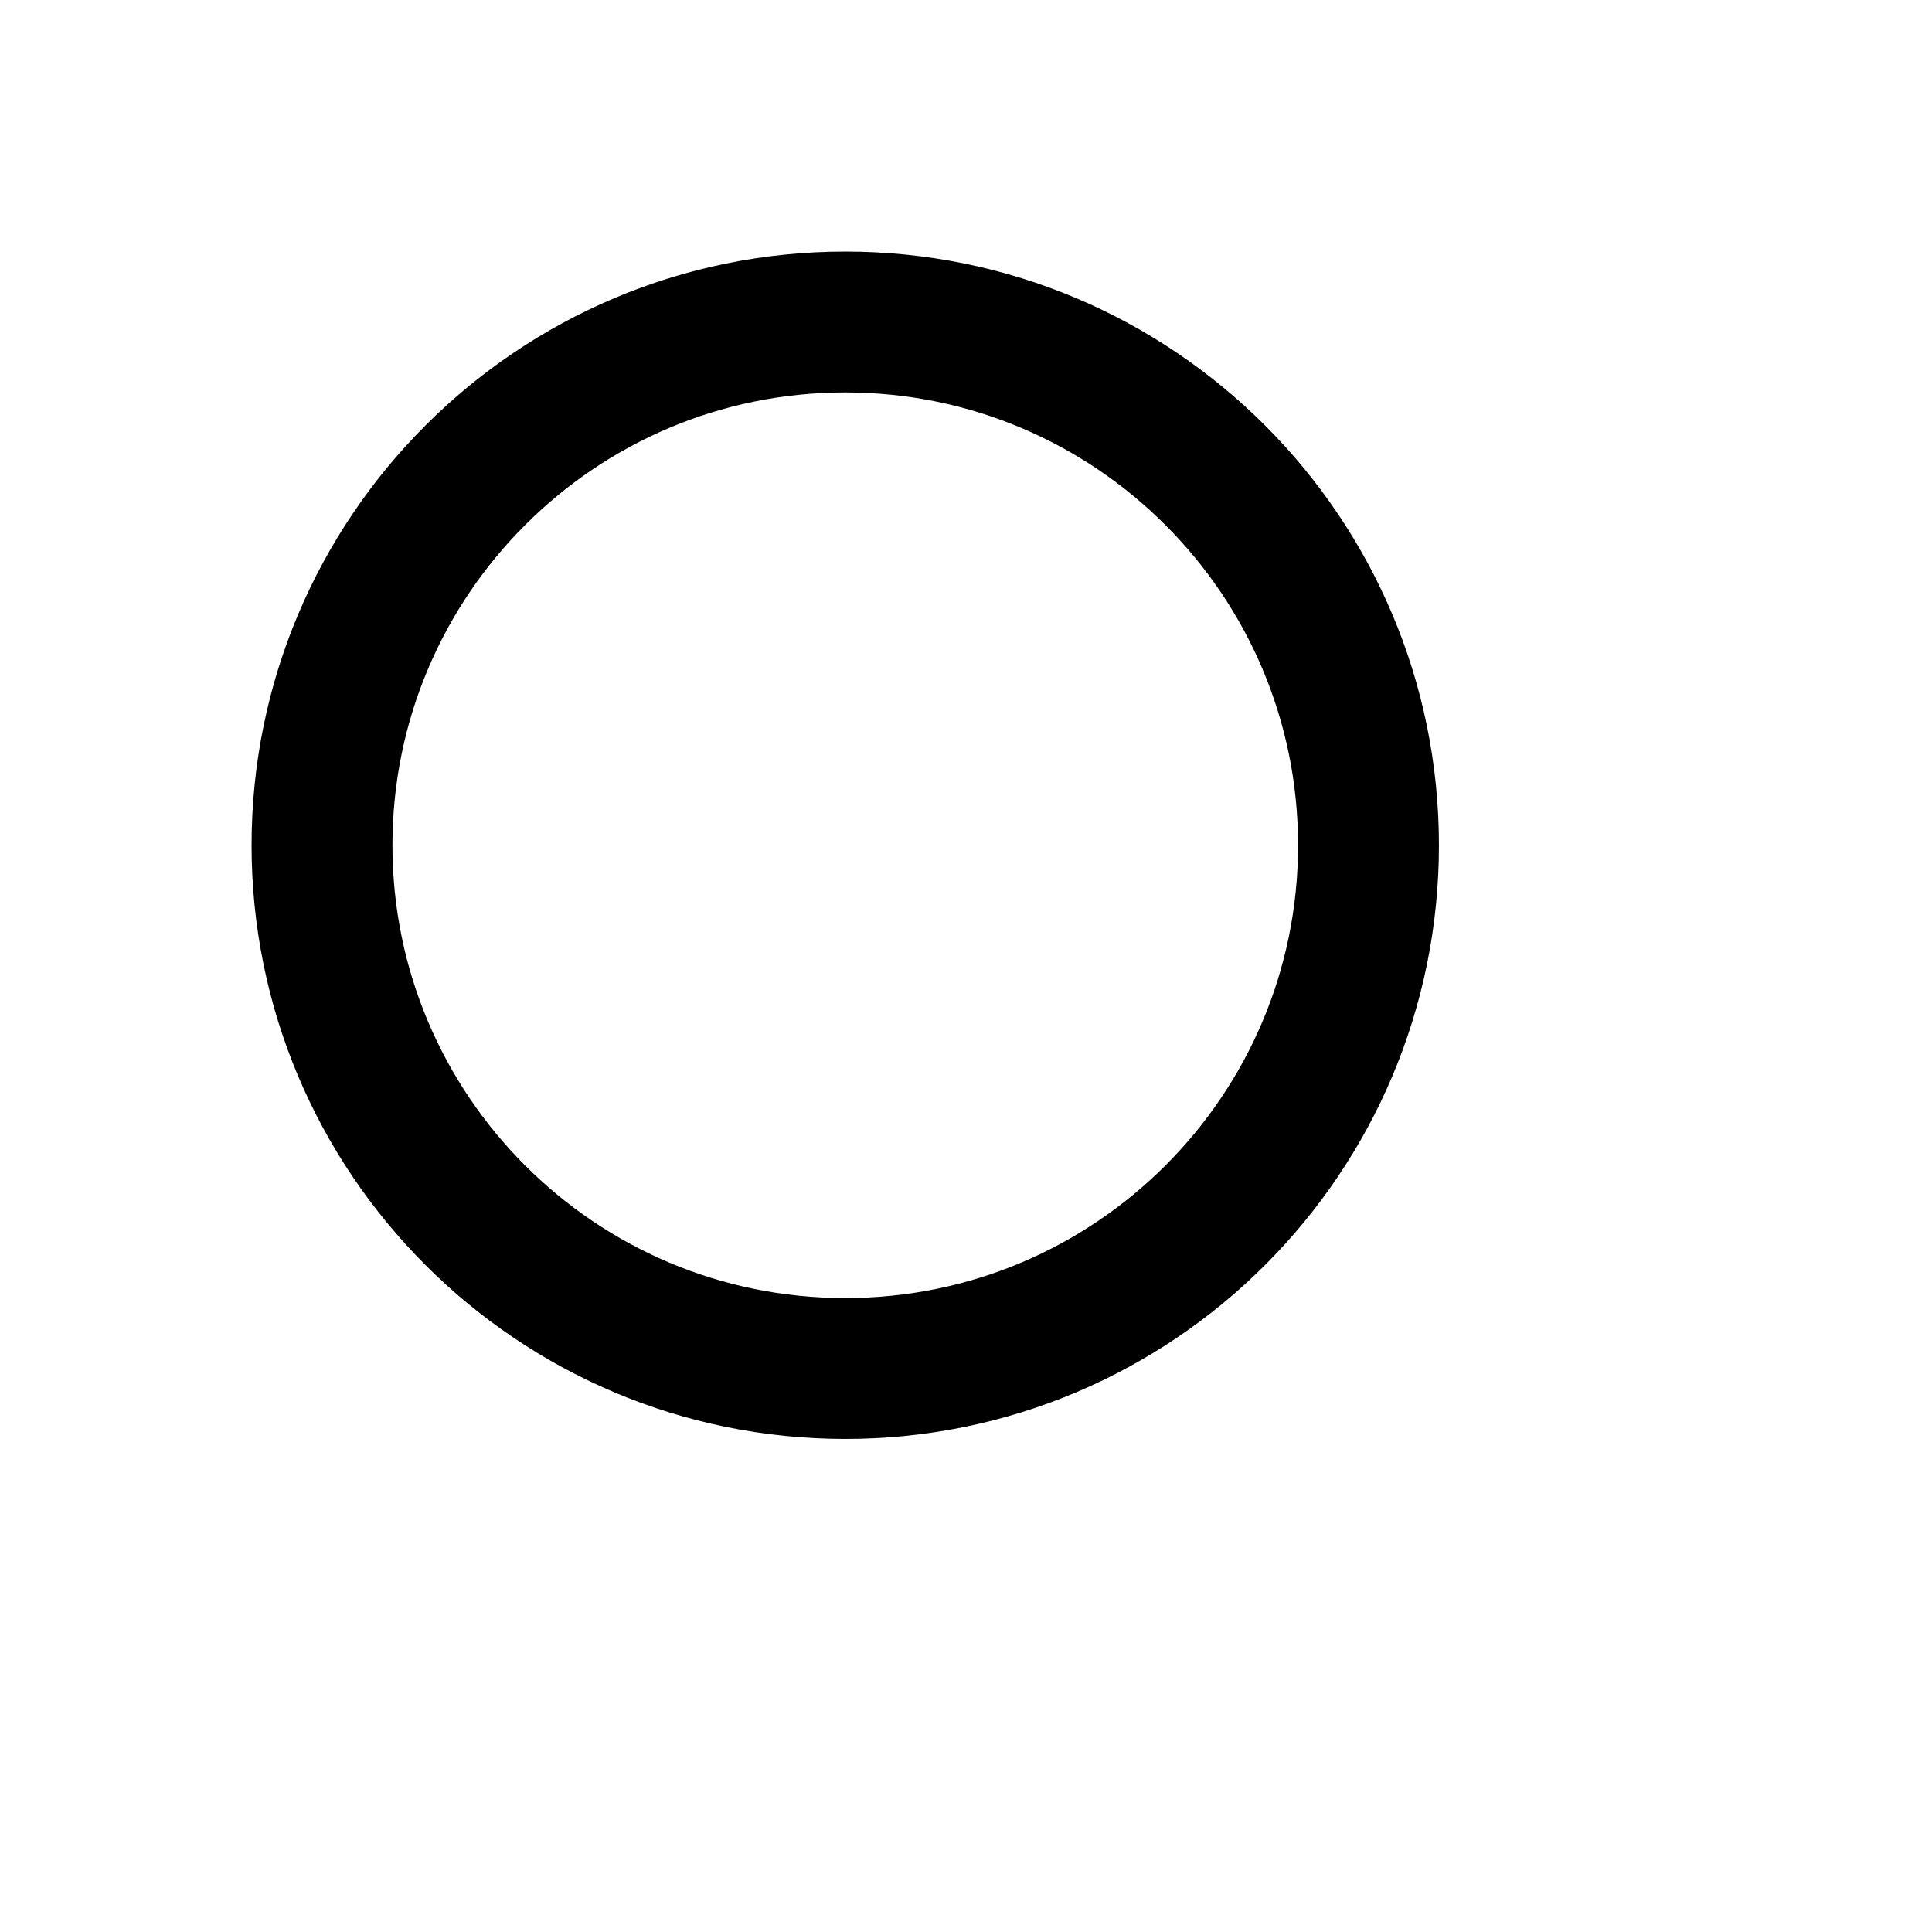
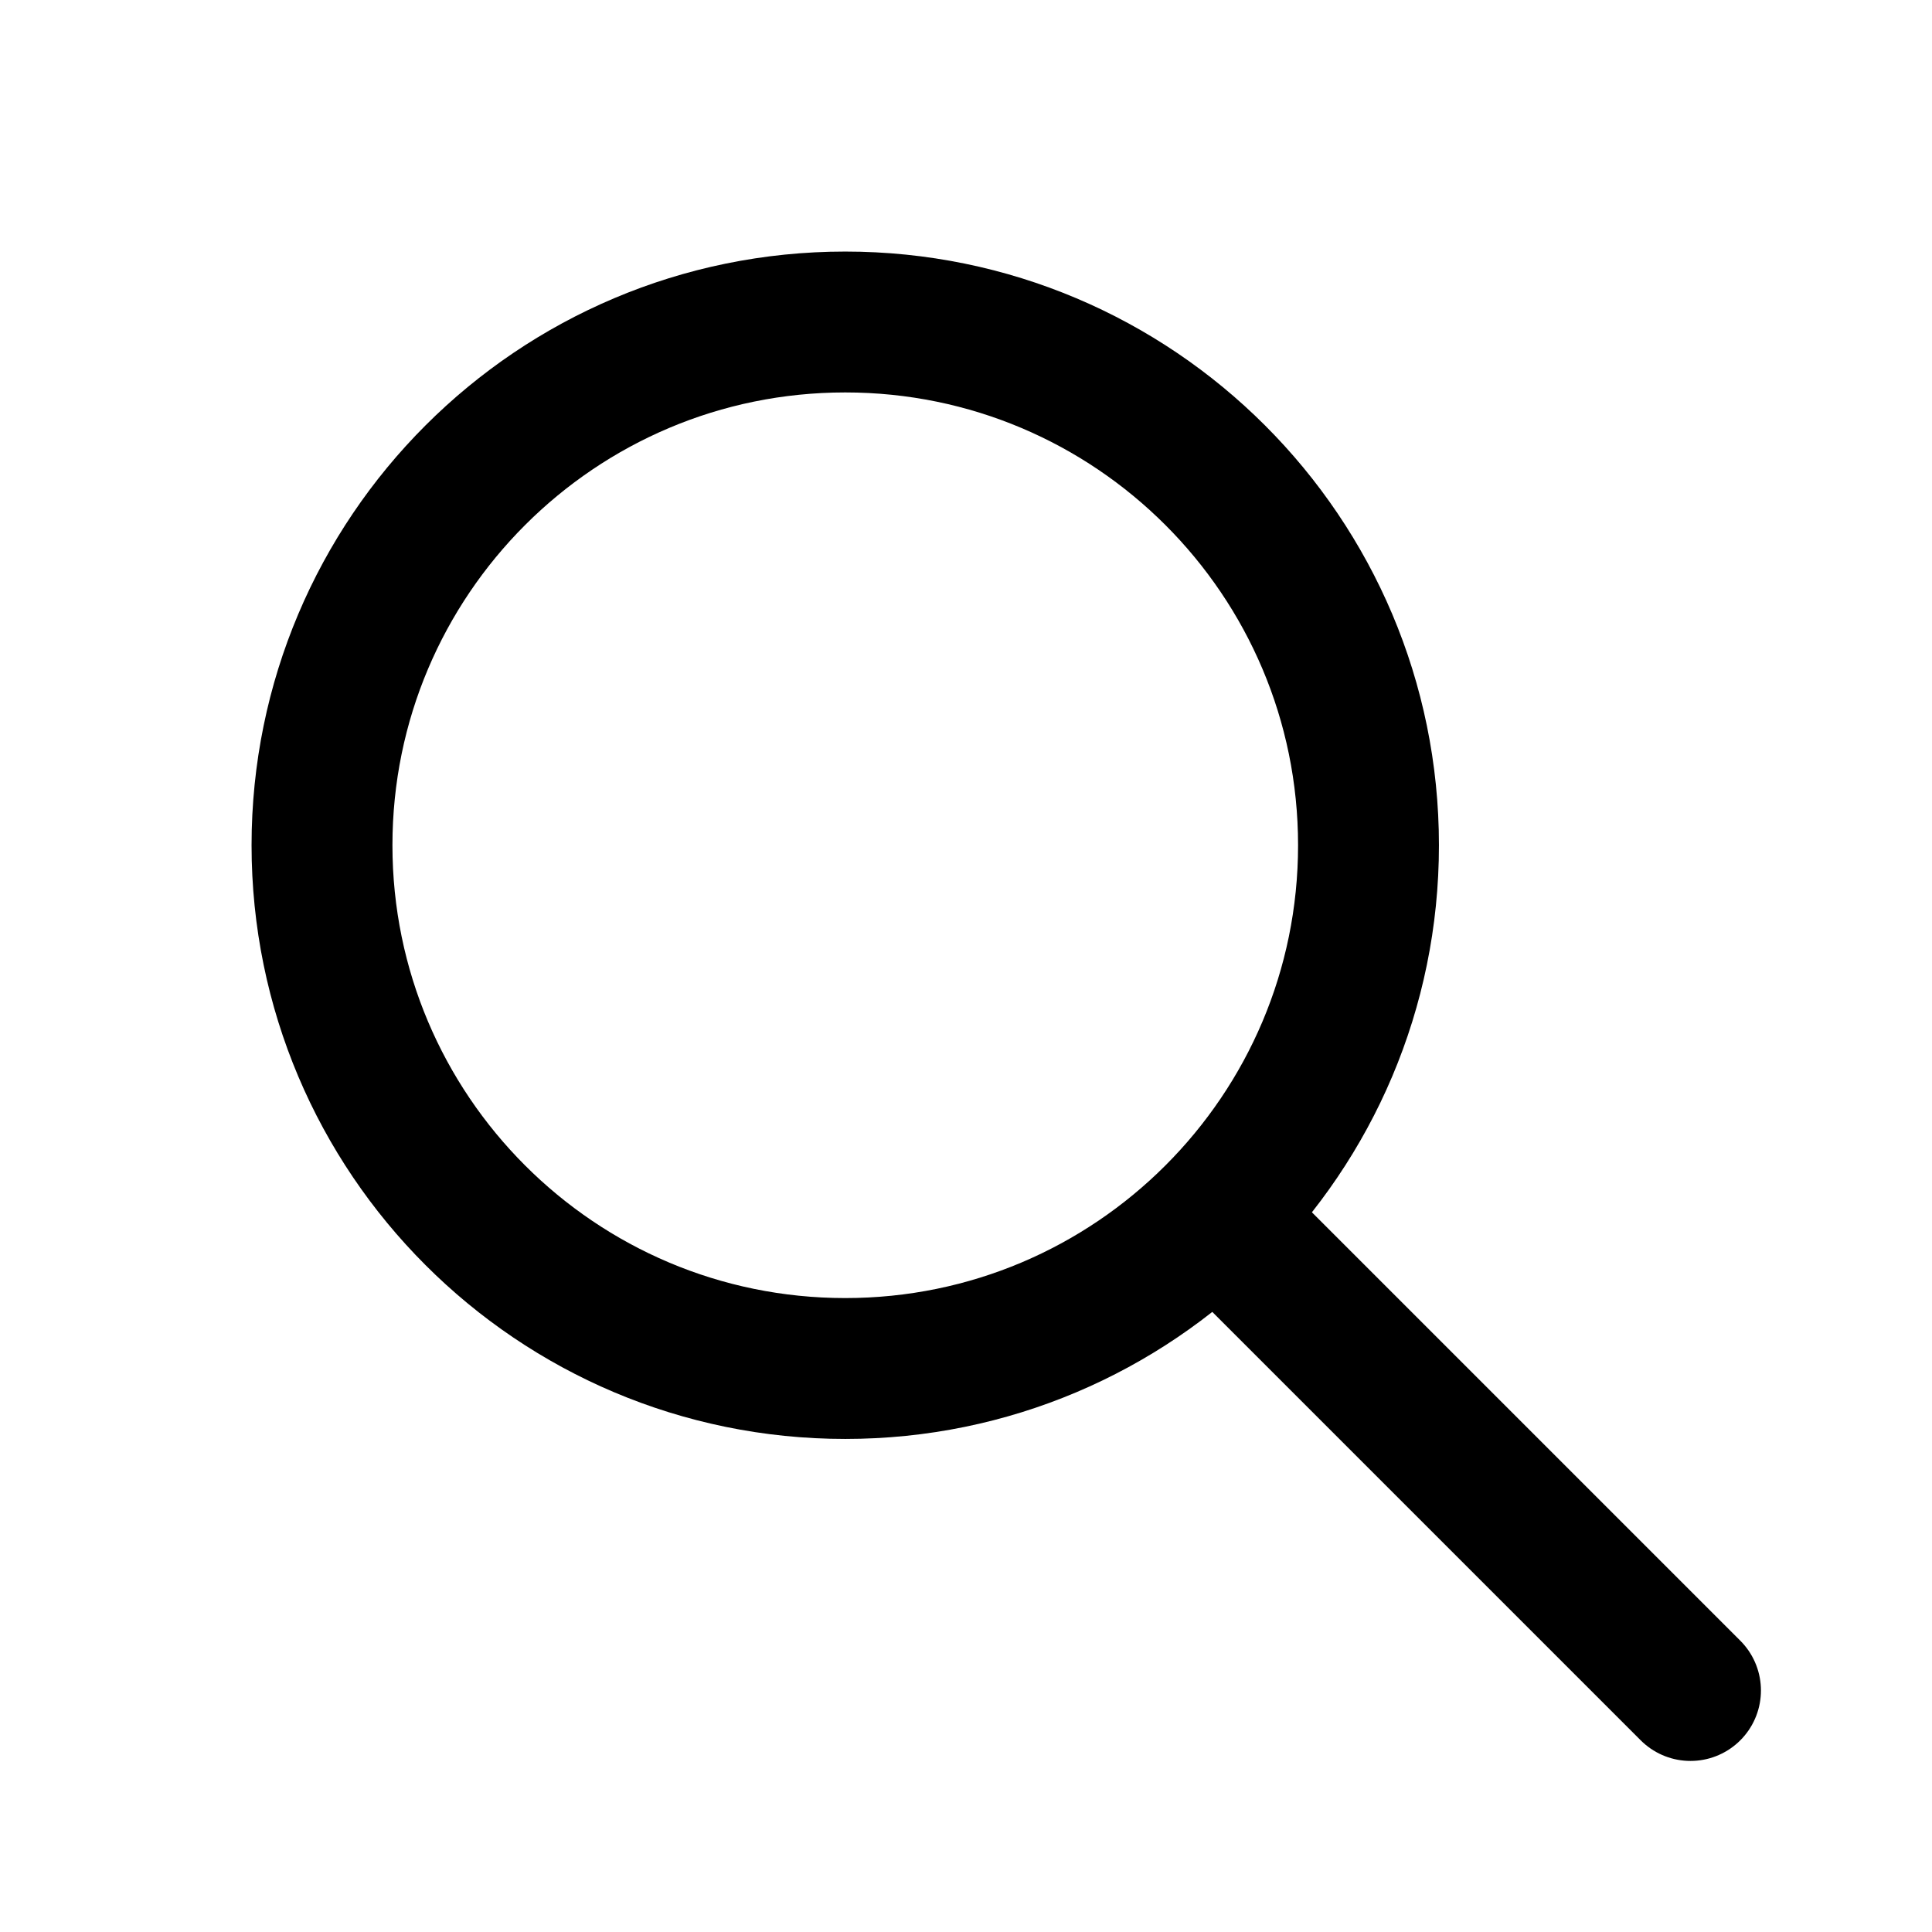
<svg xmlns="http://www.w3.org/2000/svg" viewBox="0 0 24 24" width="24" height="24" role="img" aria-label="Search">
  <g fill="none" stroke="currentColor" stroke-width="1.75" stroke-linecap="round" stroke-linejoin="round">
    <circle cx="10.5" cy="10.5" r="6.5" />
  </g>
  <g fill="none" stroke="currentColor" stroke-width="1.75" stroke-linecap="round" stroke-linejoin="round">
-     <path d="15.5 15.5 21 21" />
+     <path d="M15.5 15.5 21 21" />
  </g>
</svg>
